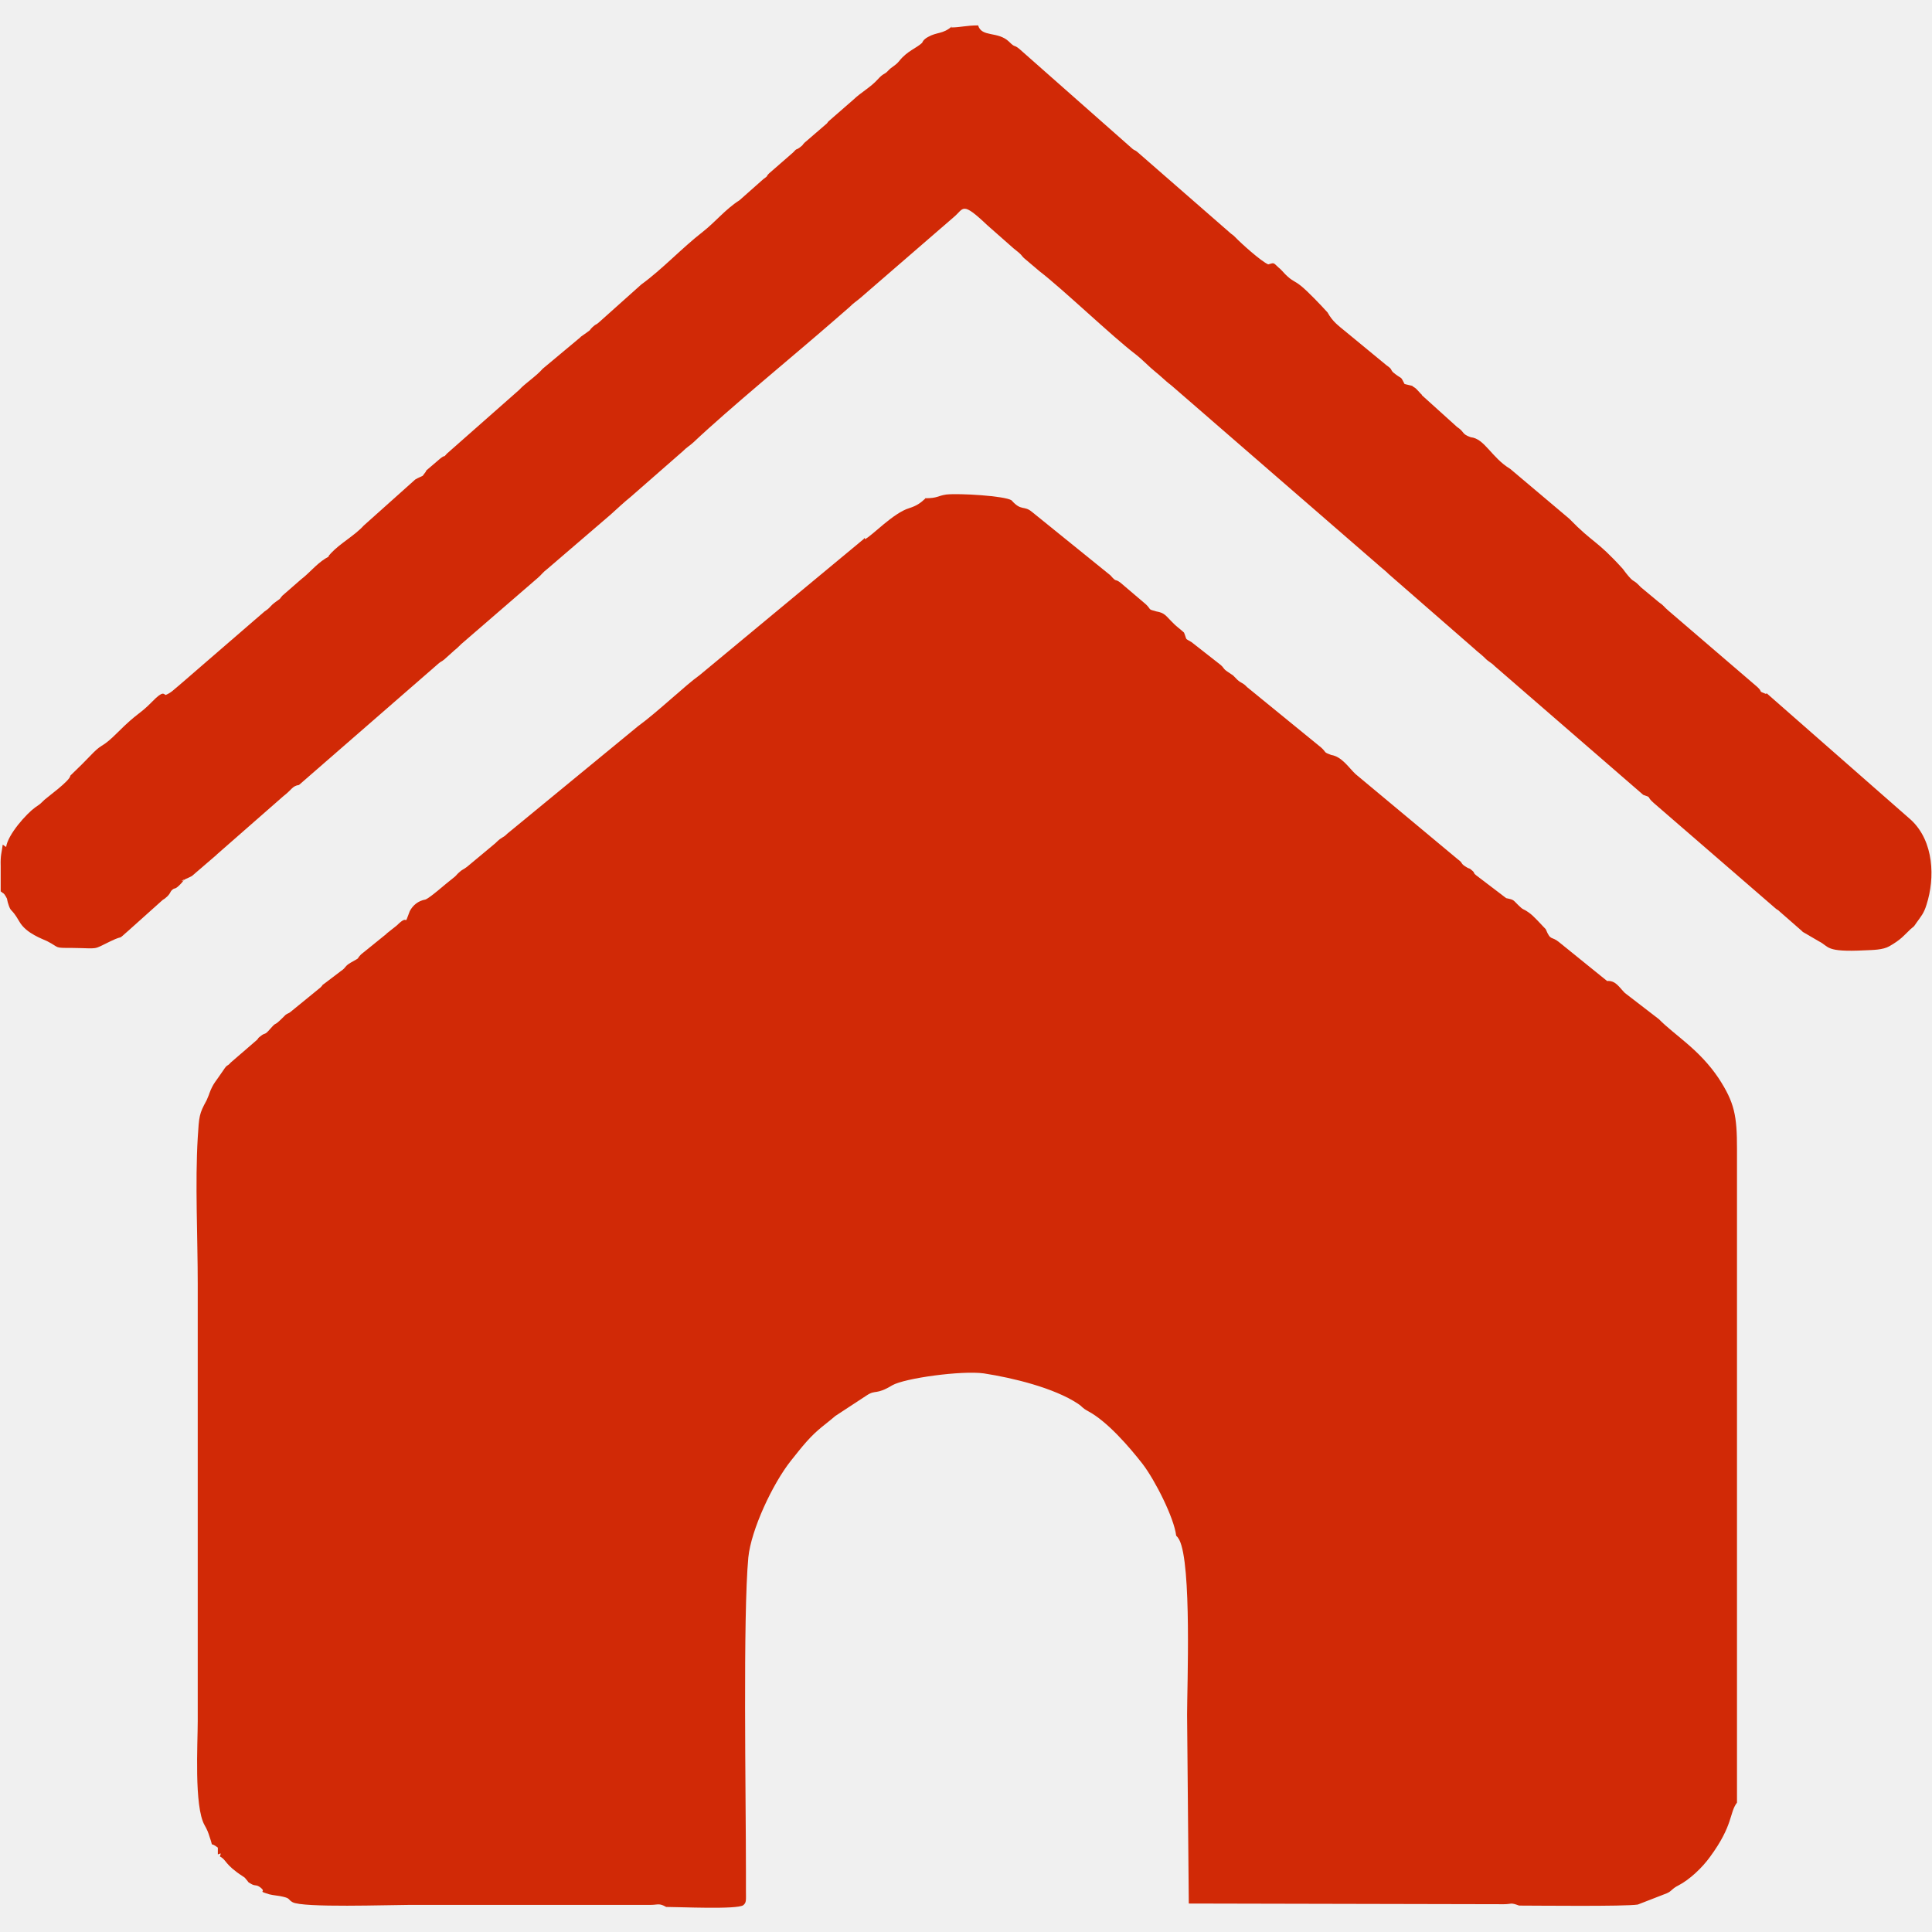
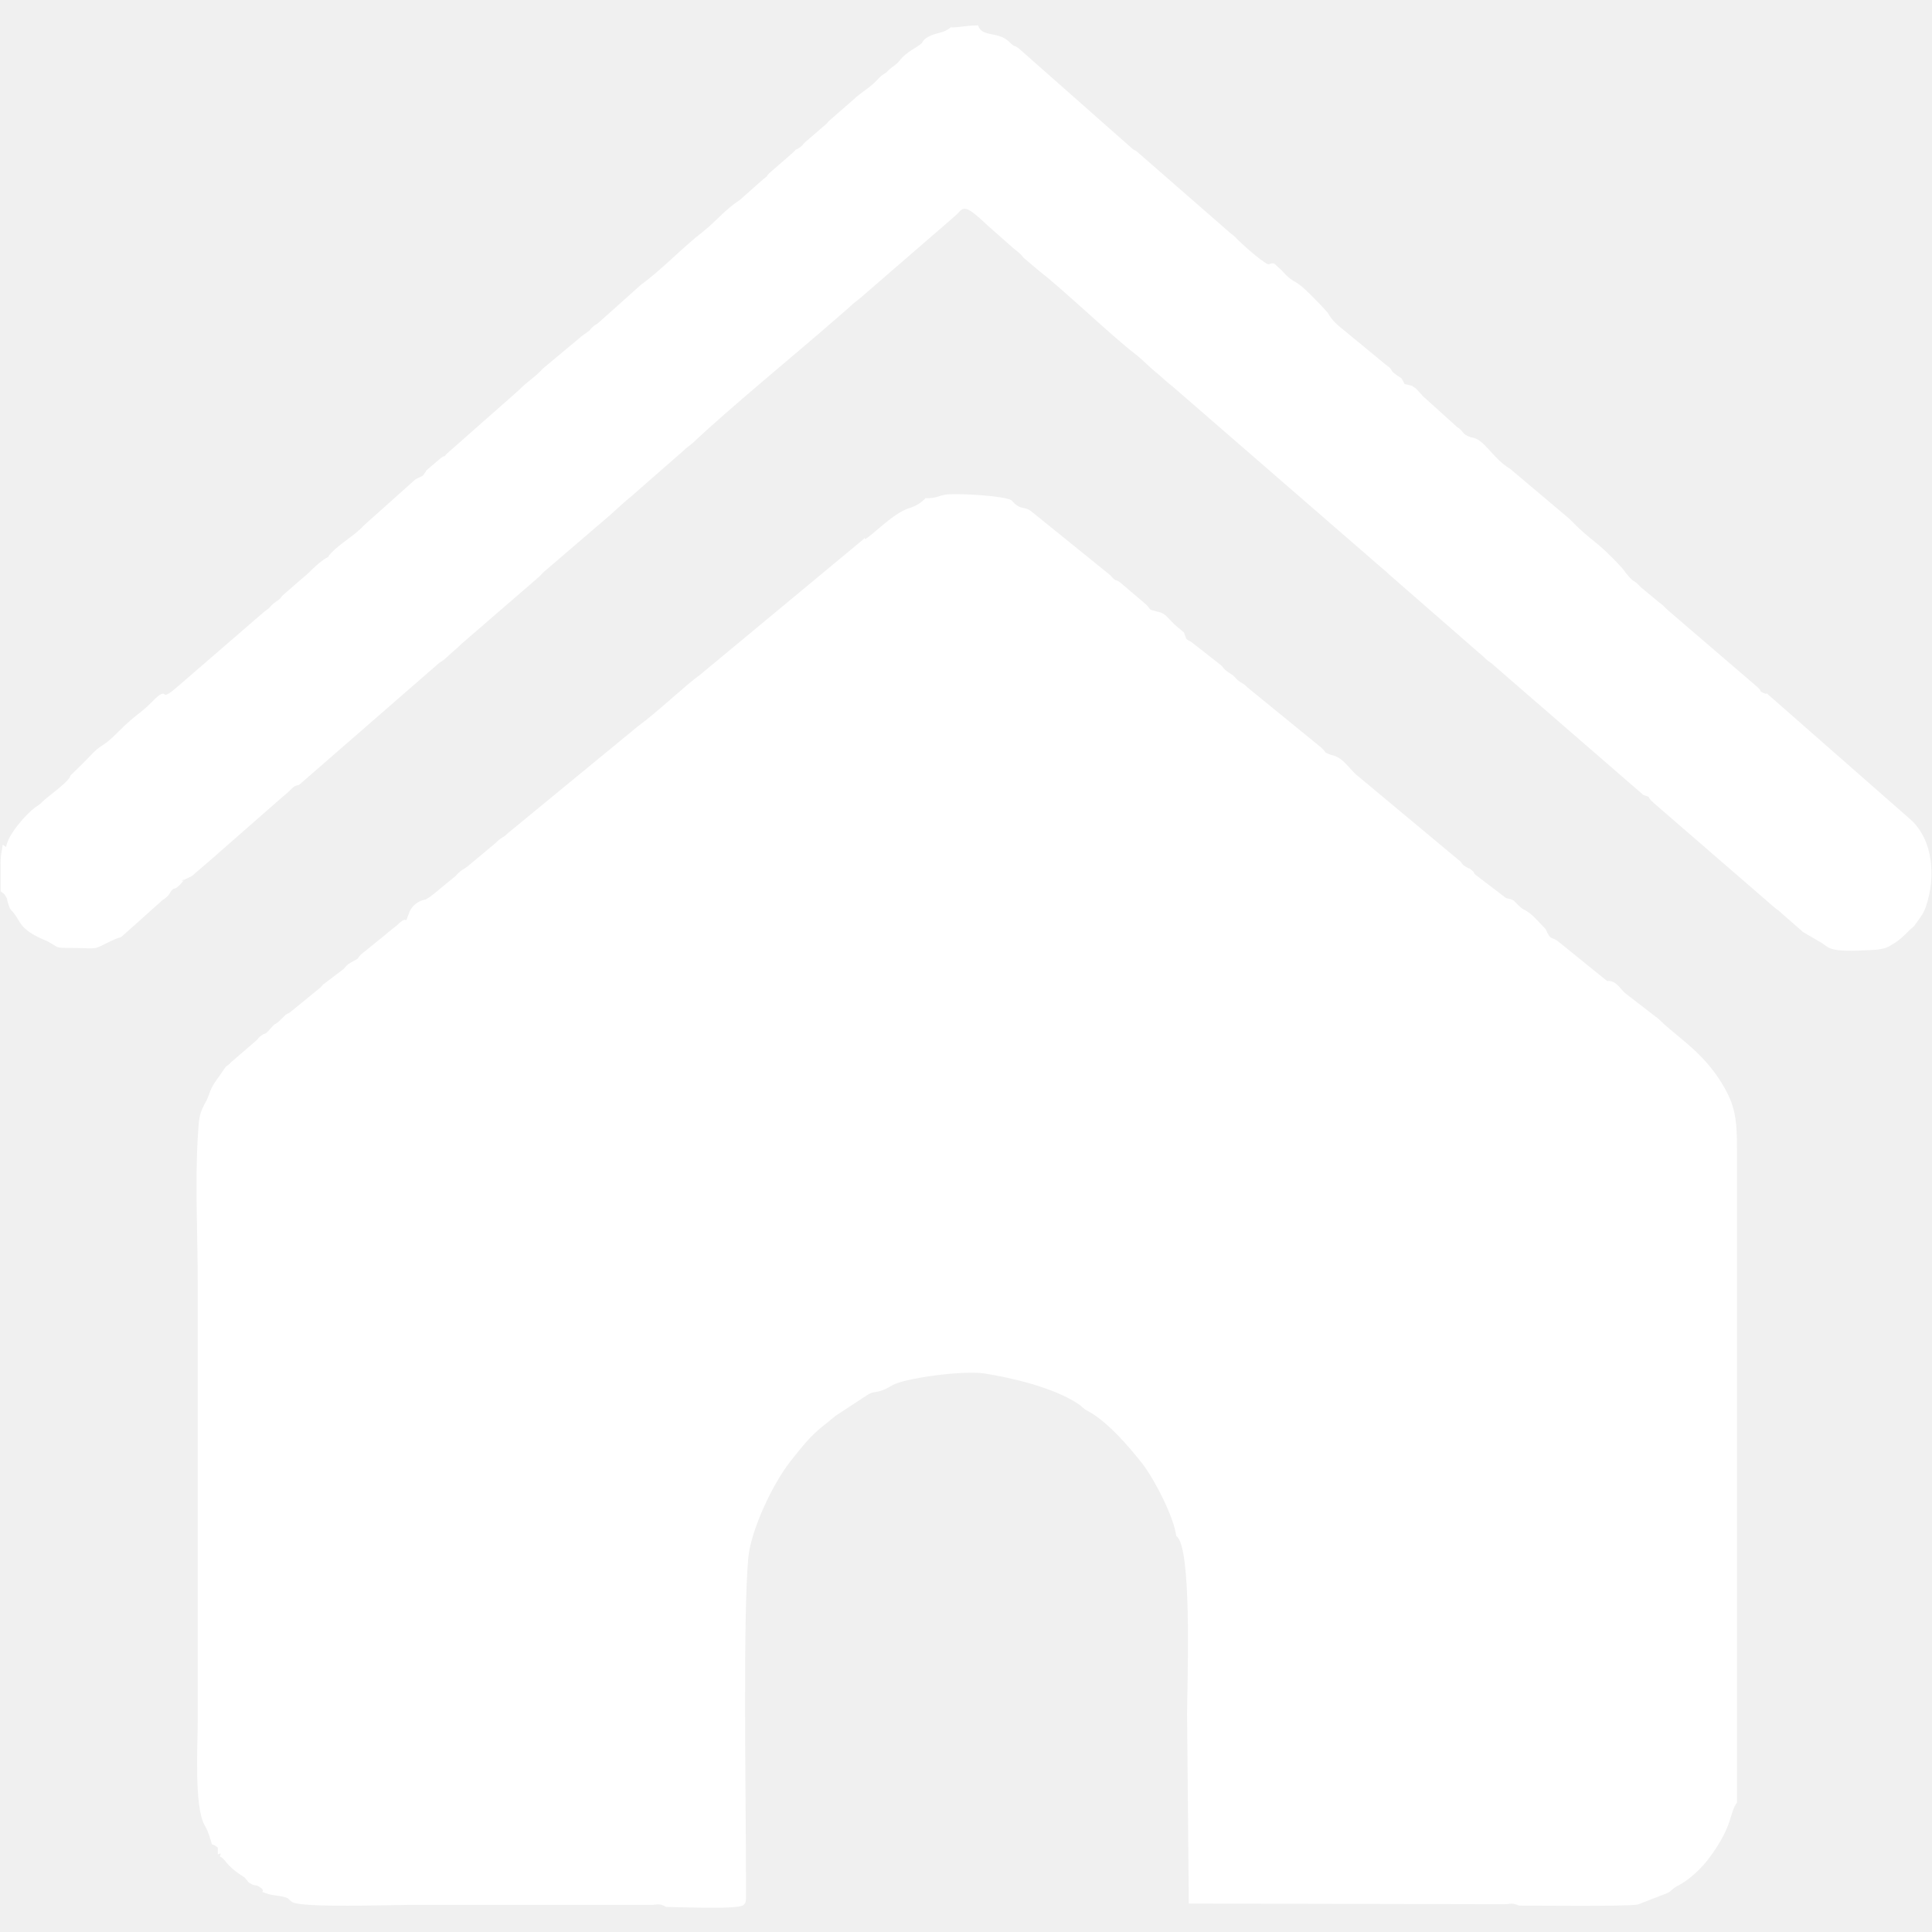
<svg xmlns="http://www.w3.org/2000/svg" xml:space="preserve" width="17px" height="17px" version="1.1" style="shape-rendering:geometricPrecision; text-rendering:geometricPrecision; image-rendering:optimizeQuality; fill-rule:evenodd; clip-rule:evenodd" viewBox="0 0 56.67 55.24">
  <defs>
    <style type="text/css">
   
-     .fil0 {fill:#D12906}
+     .fil0 {fill:#fff}
   
  </style>
  </defs>
  <g id="Layer_x0020_1">
    <g id="_2372631188096">
      <path class="fil0" d="M27.14 13.91c-0.14,0.13 -0.25,0.21 -0.47,0.28 -0.47,0.14 -1.11,0.83 -1.3,0.91l-0.01 -0.04c-0.01,0.02 -0.02,0.03 -0.03,0.04l-4.81 3.99c-0.41,0.29 -1.22,1.07 -1.81,1.5l-3.82 3.14c-0.14,0.13 -0.07,0.06 -0.23,0.17 -0.1,0.08 -0.08,0.08 -0.18,0.16l-0.78 0.65c-0.13,0.1 -0.12,0.06 -0.24,0.17 -0.09,0.08 -0.04,0.06 -0.18,0.17 -0.2,0.15 -0.65,0.56 -0.8,0.62 -0.22,0.04 -0.37,0.17 -0.46,0.34 -0.2,0.53 0.01,0.03 -0.38,0.42l-0.29 0.23c-0.01,0.01 -0.02,0.02 -0.03,0.03l-0.73 0.59c-0.18,0.19 0.03,0.05 -0.3,0.24 -0.19,0.11 -0.13,0.14 -0.28,0.24l-0.46 0.35c-0.19,0.14 -0.01,0 -0.15,0.14l-0.87 0.71c-0.07,0.06 -0.08,0.04 -0.15,0.09l-0.06 0.06c-0.34,0.34 -0.17,0.1 -0.39,0.35 -0.19,0.22 -0.13,0.09 -0.29,0.22 -0.11,0.08 -0.03,0.05 -0.14,0.14l-0.73 0.63c-0.12,0.14 -0.09,0.03 -0.22,0.23 -0.22,0.33 -0.3,0.38 -0.41,0.68 -0,0.02 -0.07,0.17 -0.08,0.2 -0.22,0.4 -0.22,0.46 -0.26,1.1 -0.08,1.32 0,2.93 0,4.28l0 12.83c0,0.66 -0.11,2.5 0.2,3.05 0.08,0.14 0.11,0.22 0.15,0.35 0.13,0.37 -0.03,0.1 0.24,0.31l0 0.2c0.11,-0.04 0.09,-0.05 0.06,0.06 0.2,0.1 0.13,0.23 0.67,0.58 0.1,0.06 0.07,0.07 0.11,0.1 0.08,0.09 0.01,0.05 0.13,0.12 0.13,0.08 0.15,0.01 0.28,0.11 0.2,0.16 -0.13,0.08 0.26,0.2 0.11,0.03 0.29,0.04 0.4,0.07 0.22,0.05 0.14,0.08 0.28,0.16 0.29,0.17 2.85,0.08 3.43,0.08 2.36,0 4.71,0 7.07,0 0.22,0 0.25,-0.06 0.46,0.06 0.39,0 2.07,0.08 2.26,-0.05 0.1,-0.08 0.08,-0.15 0.08,-0.44 -0,-0.17 -0,-0.34 -0,-0.52 -0,-2.26 -0.09,-7.52 0.07,-9.24 0.08,-0.81 0.71,-2.16 1.25,-2.84 0.17,-0.21 0.29,-0.37 0.46,-0.56 0.33,-0.37 0.54,-0.49 0.84,-0.75l0.93 -0.61c0.26,-0.17 0.26,-0 0.74,-0.29 0.36,-0.21 2.04,-0.44 2.69,-0.35 0.84,0.13 2.05,0.42 2.76,0.89 0.15,0.1 0.1,0.11 0.3,0.22 0.56,0.3 1.2,1.04 1.59,1.54 0.37,0.48 0.93,1.59 0.99,2.11 0.06,0.07 0.03,0.02 0.09,0.12 0.37,0.71 0.23,4.3 0.23,5.13l0.05 5.54 9.24 0.02c0.24,0 0.18,-0.06 0.45,0.04 0.5,0 3.09,0.03 3.48,-0.03l0.85 -0.33c0.16,-0.07 0.14,-0.13 0.34,-0.23 0.33,-0.17 0.7,-0.52 0.93,-0.84 0.69,-0.94 0.56,-1.29 0.79,-1.59l0 -19.17c0,-0.98 -0.07,-1.36 -0.54,-2.08 -0.57,-0.85 -1.29,-1.26 -1.75,-1.73l-1 -0.77c-0.17,-0.17 -0.27,-0.37 -0.52,-0.35l-1.41 -1.14c-0.23,-0.19 -0.24,-0.02 -0.39,-0.38 -0.13,-0.13 -0.35,-0.39 -0.5,-0.49 -0.17,-0.12 -0.15,-0.06 -0.3,-0.21 -0.16,-0.15 -0.11,-0.16 -0.36,-0.21l-0.88 -0.67c-0.11,-0.09 -0.02,-0.06 -0.13,-0.15 -0.09,-0.08 -0.06,-0.03 -0.14,-0.08 -0.22,-0.13 -0.09,-0.11 -0.27,-0.24l-3 -2.5c-0.2,-0.19 -0.4,-0.51 -0.71,-0.56 -0.25,-0.09 -0.13,-0.07 -0.3,-0.22l-2.17 -1.77c-0.13,-0.14 -0.16,-0.1 -0.29,-0.22 -0.19,-0.19 -0.05,-0.07 -0.28,-0.23 -0.15,-0.1 -0.09,-0.11 -0.23,-0.22l-0.83 -0.65c-0.21,-0.13 -0.12,-0.03 -0.22,-0.28 -0.14,-0.13 -0.22,-0.17 -0.37,-0.33 -0.16,-0.16 -0.2,-0.25 -0.44,-0.29 -0.27,-0.07 -0.14,-0.05 -0.31,-0.21l-0.74 -0.63c-0.18,-0.14 -0.1,0.01 -0.3,-0.22l-2.3 -1.86c-0.24,-0.2 -0.31,-0.01 -0.6,-0.34 -0.2,-0.13 -1.53,-0.21 -1.91,-0.17 -0.27,0.04 -0.25,0.11 -0.63,0.11z" />
      <path class="fil0" d="M27.92 0.06c-0.26,0.23 -0.44,0.16 -0.7,0.31 -0.15,0.08 -0.17,0.17 -0.17,0.17 -0.17,0.16 -0.44,0.24 -0.67,0.53 -0.12,0.15 -0.21,0.16 -0.33,0.29 -0.12,0.13 -0.12,0.05 -0.31,0.26 -0.21,0.23 -0.48,0.37 -0.71,0.59l-0.7 0.61c-0.08,0.07 -0.03,0.04 -0.08,0.09l-0.65 0.56c-0.1,0.1 -0,0.03 -0.14,0.14 -0.14,0.1 -0.06,0 -0.2,0.15l-0.7 0.61c-0.12,0.12 0.01,0.04 -0.17,0.17l-0.7 0.62c-0.41,0.26 -0.7,0.63 -1.07,0.92 -0.63,0.49 -1.19,1.1 -1.81,1.55l-1.23 1.1c-0.12,0.11 -0.07,0.03 -0.2,0.15 -0.12,0.11 0,0.04 -0.17,0.16l-0.17 0.12c-0.01,0.01 -0.02,0.02 -0.03,0.03l-1.09 0.91c-0.2,0.23 -0.52,0.43 -0.69,0.62l-2.12 1.87c-0.13,0.15 -0.02,0.01 -0.19,0.14l-0.41 0.35c-0.01,0.01 -0.02,0.03 -0.02,0.04l-0.09 0.12c-0.03,0.02 -0.14,0.06 -0.22,0.11l-1.51 1.35c-0.26,0.29 -0.69,0.52 -0.96,0.81 -0.19,0.2 0.08,0.01 -0.17,0.16 -0.28,0.18 -0.45,0.41 -0.71,0.61l-0.55 0.48c-0.14,0.16 0.02,0.02 -0.18,0.17 -0.22,0.16 -0.13,0.15 -0.34,0.29l-2.51 2.17c-0.15,0.12 -0.22,0.21 -0.39,0.28 -0.06,-0.02 -0.07,-0.14 -0.39,0.19 -0.39,0.4 -0.42,0.31 -1.02,0.91 -0.46,0.46 -0.43,0.31 -0.71,0.59 -0.22,0.23 -0.43,0.44 -0.65,0.65 -0.01,0.01 -0.02,0.01 -0.03,0.04 -0.03,0.15 -0.65,0.6 -0.75,0.69 -0.15,0.14 -0.09,0.1 -0.28,0.23 -0.25,0.18 -0.8,0.79 -0.85,1.16l-0.1 -0.07c-0.03,0.24 -0.07,0.3 -0.06,0.63 0,0.24 0,0.49 0,0.74 0.09,0.08 0.08,0.03 0.15,0.15 0.06,0.11 0.02,0.03 0.06,0.18 0.1,0.33 0.08,0.11 0.34,0.56 0.2,0.35 0.69,0.51 0.81,0.57 0.39,0.2 0.18,0.2 0.74,0.2 0.82,0.01 0.57,0.07 1.13,-0.2 0.44,-0.21 0.14,0.02 0.52,-0.31l0.96 -0.86c0.07,-0.07 0.08,-0.05 0.13,-0.1 0.15,-0.12 0.12,-0.18 0.2,-0.24 0.08,-0.07 0.06,0.03 0.27,-0.2 0.2,-0.23 -0.17,0.07 0.11,-0.11 0.02,-0.01 0.12,-0.05 0.19,-0.09l0.71 -0.61c0.01,-0.01 0.02,-0.02 0.03,-0.03l1.94 -1.7c0.26,-0.2 0.26,-0.3 0.46,-0.33l4.09 -3.56c0.08,-0.07 0.07,-0.04 0.17,-0.12l0.3 -0.27c0.12,-0.09 0.15,-0.15 0.3,-0.27l2.14 -1.85c0.12,-0.1 0.13,-0.15 0.3,-0.28l1.84 -1.58c0.21,-0.19 0.39,-0.36 0.6,-0.53l1.52 -1.33c0.13,-0.13 0.19,-0.15 0.31,-0.26 1.07,-1.01 2.95,-2.55 4.12,-3.57l0.46 -0.4c0.13,-0.13 0.18,-0.15 0.31,-0.26l2.75 -2.38c0.3,-0.25 0.22,-0.48 0.99,0.25l0.76 0.67c0.07,0.06 0.08,0.06 0.16,0.13 0.1,0.09 0.06,0.07 0.14,0.15l0.46 0.39c0.69,0.53 2.14,1.92 2.81,2.43 0.22,0.17 0.4,0.37 0.6,0.53 0.16,0.13 0.17,0.15 0.31,0.27 0.09,0.08 0.08,0.06 0.16,0.13l6.04 5.24c0.12,0.11 0.21,0.17 0.33,0.29l2.5 2.18c0.13,0.12 0.16,0.13 0.3,0.26 0.13,0.14 0.17,0.12 0.31,0.26l4.35 3.77c0.27,0.09 0.07,0.03 0.31,0.24l3.57 3.09c0.07,0.06 0.05,0.02 0.13,0.1l0.64 0.56c0.01,0.01 0.02,0.02 0.03,0.03l0.48 0.28c0.3,0.15 0.17,0.32 1.34,0.26 0.23,-0.01 0.53,-0.01 0.72,-0.12 0.35,-0.2 0.43,-0.32 0.62,-0.5 0.15,-0.13 0.06,-0.03 0.19,-0.21 0.12,-0.17 0.2,-0.25 0.28,-0.51 0.25,-0.78 0.22,-1.85 -0.45,-2.48l-4.24 -3.72 -0.02 0.02c-0.26,-0.1 -0.07,-0.04 -0.26,-0.21l-2.61 -2.24c-0.13,-0.11 -0.11,-0.13 -0.27,-0.24l-0.53 -0.44c-0.26,-0.28 -0.17,-0.08 -0.44,-0.42 -0.01,-0.01 -0.02,-0.03 -0.03,-0.04l-0.06 -0.08c-0.79,-0.87 -0.85,-0.73 -1.57,-1.47l-1.73 -1.46c-0.55,-0.33 -0.75,-0.89 -1.16,-0.93 -0.28,-0.1 -0.17,-0.15 -0.4,-0.3l-1.03 -0.93c-0,-0.02 -0.02,-0.03 -0.03,-0.04 -0.04,-0.04 -0.07,-0.08 -0.12,-0.13 -0.03,-0.03 -0.05,-0.05 -0.09,-0.07 -0.1,-0.07 -0,-0.02 -0.1,-0.05l-0.17 -0.04c-0.13,-0.25 -0.06,-0.13 -0.27,-0.29 -0.19,-0.14 -0.04,-0.11 -0.26,-0.26l-1.19 -0.98c-0.23,-0.19 -0.39,-0.3 -0.54,-0.57 -0.18,-0.2 -0.57,-0.61 -0.78,-0.78 -0.2,-0.16 -0.25,-0.13 -0.46,-0.34 -0.07,-0.07 -0.12,-0.14 -0.2,-0.2 -0.16,-0.15 -0.12,-0.14 -0.3,-0.09 -0.21,-0.09 -0.8,-0.62 -0.97,-0.8 -0.06,-0.06 -0.04,-0.04 -0.12,-0.1l-2.74 -2.39c-0.08,-0.07 -0.07,-0.04 -0.14,-0.09l-3.33 -2.94c-0.17,-0.14 -0.11,-0.02 -0.3,-0.21 -0.33,-0.32 -0.8,-0.12 -0.91,-0.48 -0.35,0 -0.52,0.06 -0.79,0.06z" />
    </g>
  </g>
</svg>
